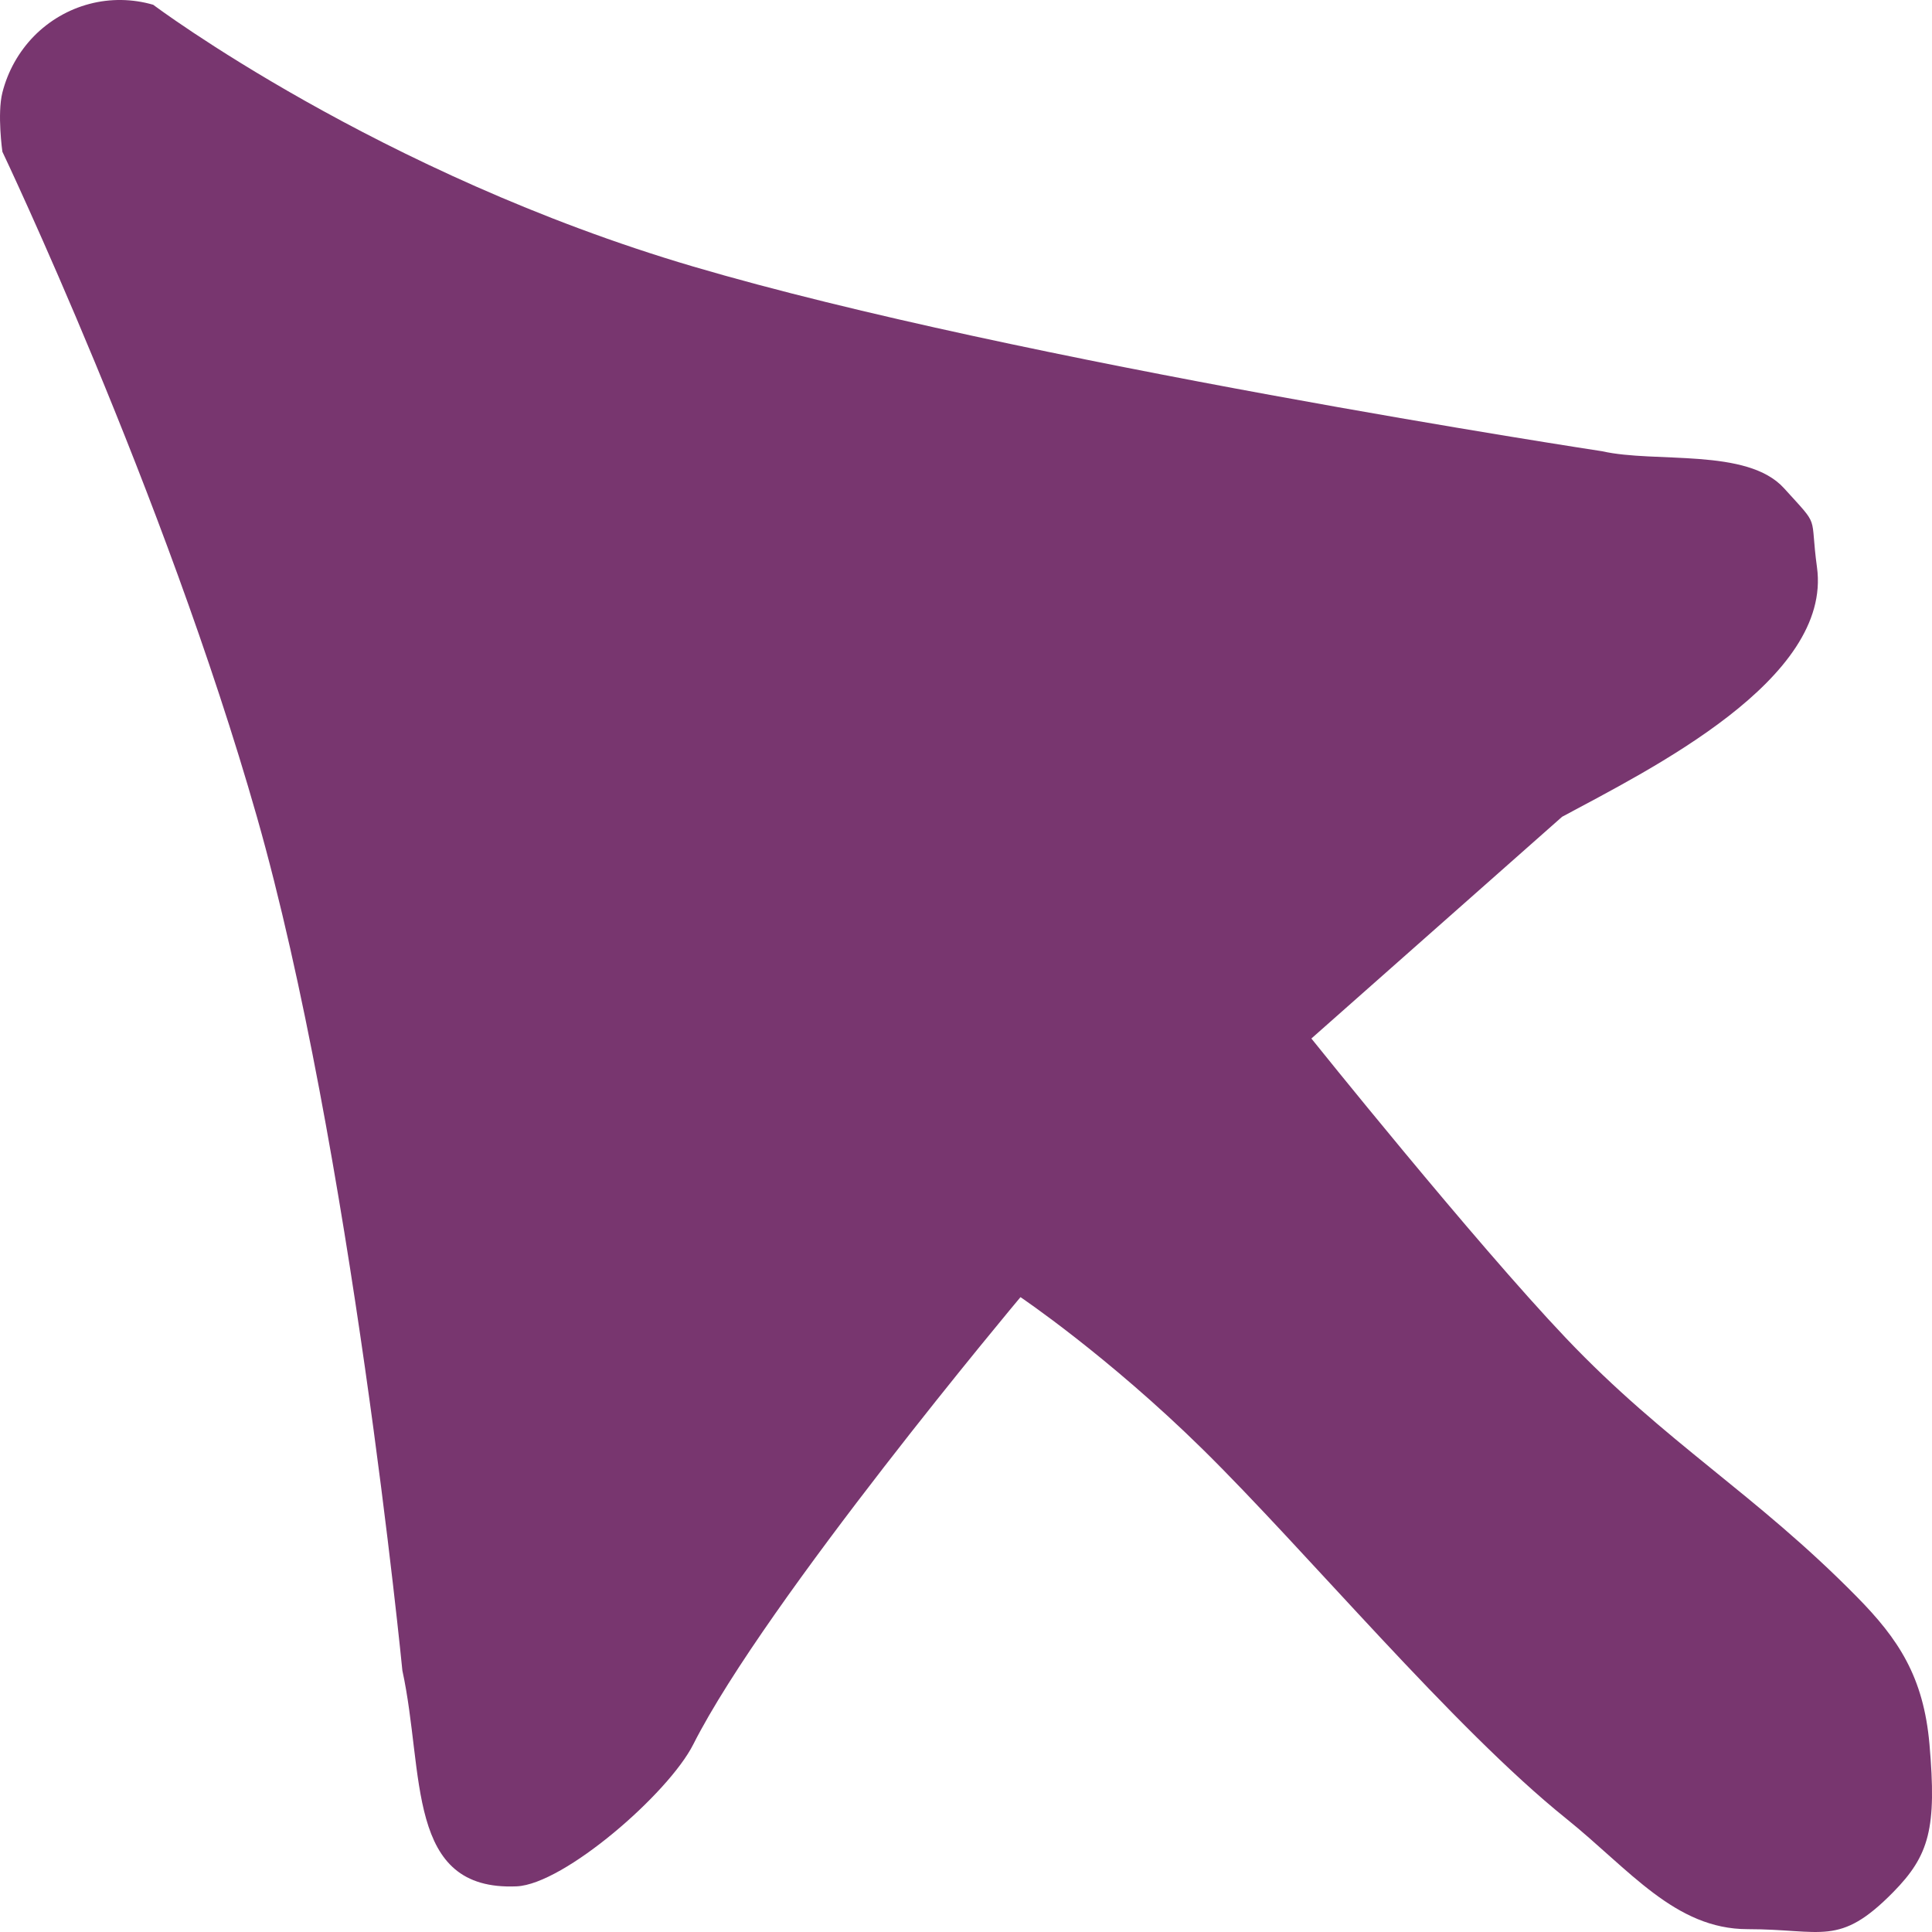
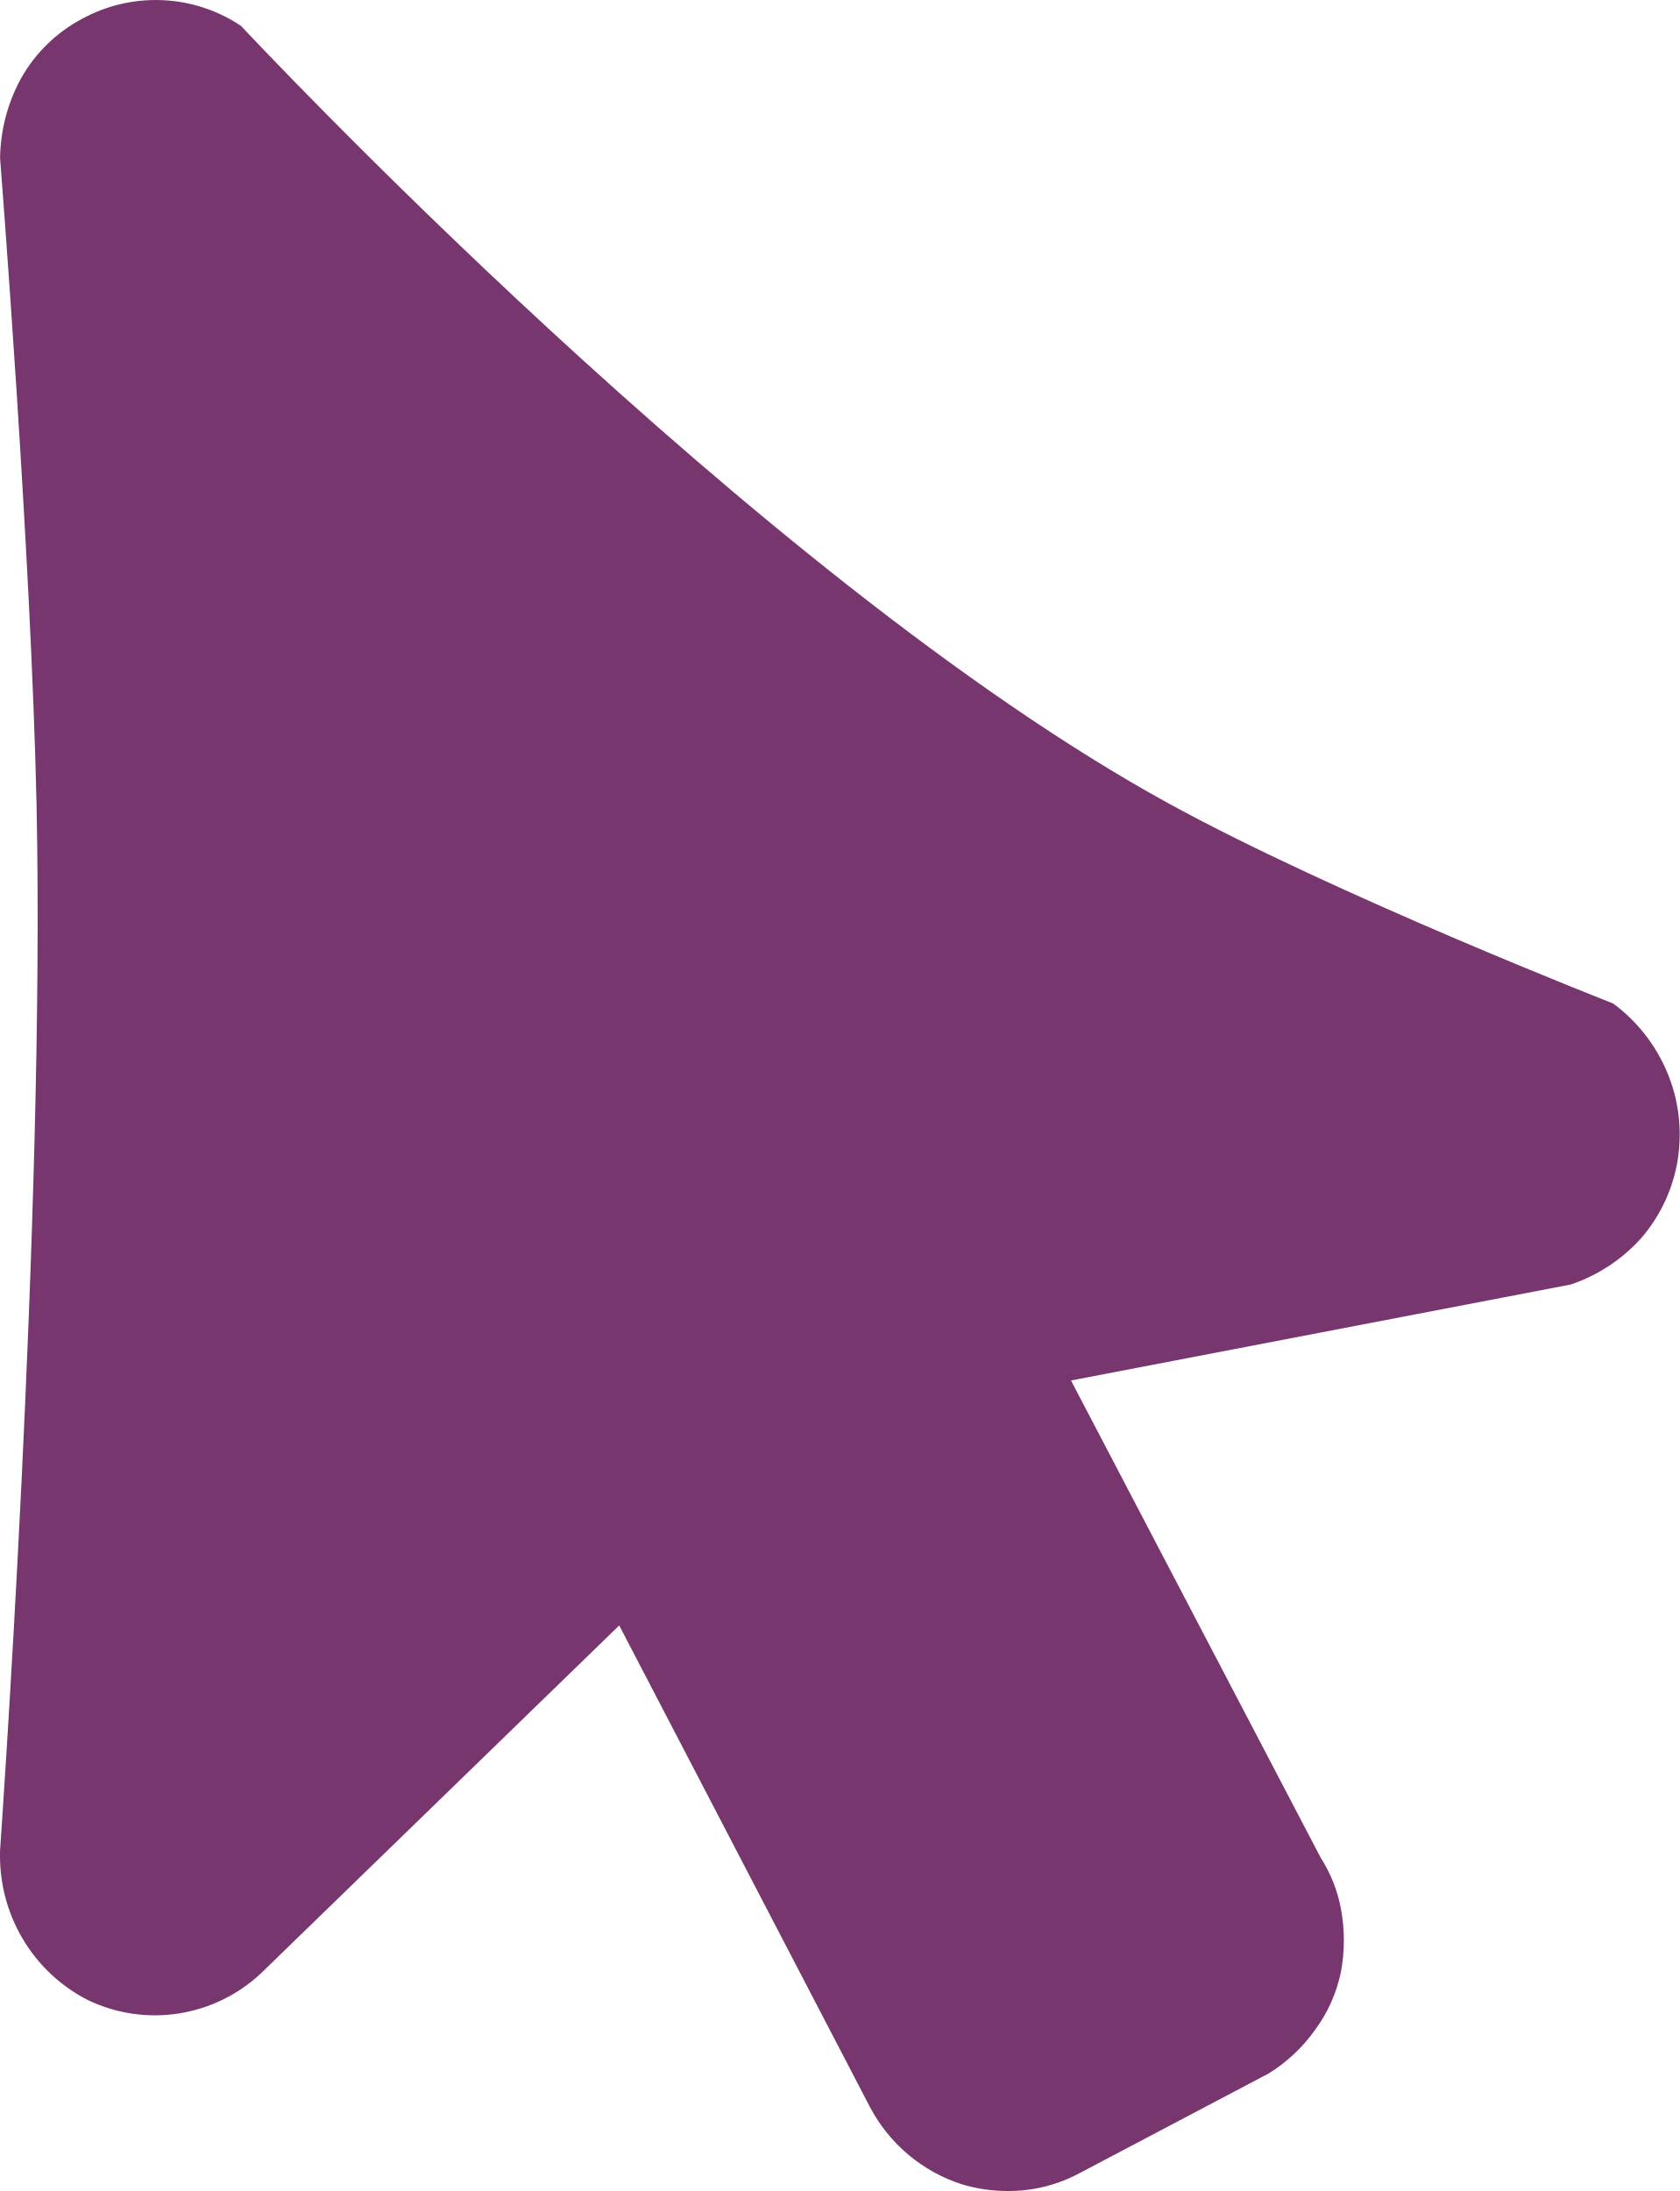
- <svg xmlns="http://www.w3.org/2000/svg" width="30" height="30" viewBox="0 0 30 30" fill="none">
-   <path d="M0.037 2.356C0.037 2.356 2.549 7.63 3.989 12.683C5.451 17.813 6.248 25.94 6.248 25.94C6.596 27.541 6.294 29.367 8.023 29.291C8.758 29.258 10.378 27.852 10.765 27.087C11.894 24.854 15.846 20.142 15.846 20.142C15.846 20.142 17.193 21.048 18.669 22.498C20.276 24.078 22.561 26.825 24.315 28.235C25.305 29.031 26.009 29.956 27.138 29.956C28.301 29.956 28.556 30.236 29.396 29.383C29.961 28.809 30.074 28.388 29.961 27.087C29.869 26.036 29.478 25.449 28.831 24.793C27.249 23.185 25.869 22.412 24.315 20.777C22.891 19.279 20.363 16.126 20.363 16.126L24.256 12.683C25.623 11.947 28.453 10.551 28.214 8.809C28.098 7.959 28.274 8.212 27.702 7.581C27.13 6.95 25.703 7.194 24.879 7.007C24.879 7.007 15.824 5.629 10.765 4.139C5.867 2.696 2.379 0.074 2.379 0.074C2.056 -0.02 1.713 -0.025 1.388 0.061C1.062 0.147 0.765 0.32 0.527 0.562C0.29 0.805 0.121 1.107 0.037 1.438C-0.046 1.769 0.037 2.356 0.037 2.356Z" fill="#78366F" />
+ <svg xmlns="http://www.w3.org/2000/svg" width="23" height="30" viewBox="0 0 23 30" fill="none">
+   <path d="M22.974 15.873C22.912 16.267 22.742 16.636 22.485 16.939C22.221 17.238 21.884 17.461 21.508 17.588L14.665 18.902L18.086 25.44C18.221 25.652 18.316 25.889 18.361 26.136C18.415 26.422 18.415 26.715 18.361 27.001C18.302 27.287 18.182 27.556 18.01 27.79C17.839 28.032 17.62 28.238 17.369 28.392L14.787 29.753C14.482 29.918 14.14 30.003 13.794 30C13.58 30 13.372 29.969 13.168 29.907C12.632 29.735 12.182 29.358 11.915 28.856L8.479 22.256L3.576 27.017C3.263 27.311 2.87 27.503 2.448 27.569C2.026 27.635 1.594 27.572 1.208 27.388C0.833 27.198 0.52 26.904 0.306 26.539C0.092 26.175 -0.013 25.756 0.001 25.332C0.001 25.332 0.621 16.599 0.5 11C0.425 7.544 0.001 2.163 0.001 2.163C0.007 1.778 0.106 1.401 0.292 1.066C0.486 0.724 0.772 0.446 1.116 0.262C1.455 0.075 1.836 -0.014 2.221 0.002C2.606 0.018 2.979 0.14 3.301 0.355C3.301 0.355 10.325 7.889 16 11C18.286 12.253 22.088 13.74 22.088 13.74C22.409 13.976 22.663 14.296 22.822 14.667C22.985 15.046 23.037 15.463 22.974 15.873Z" fill="#78366F" />
</svg>
